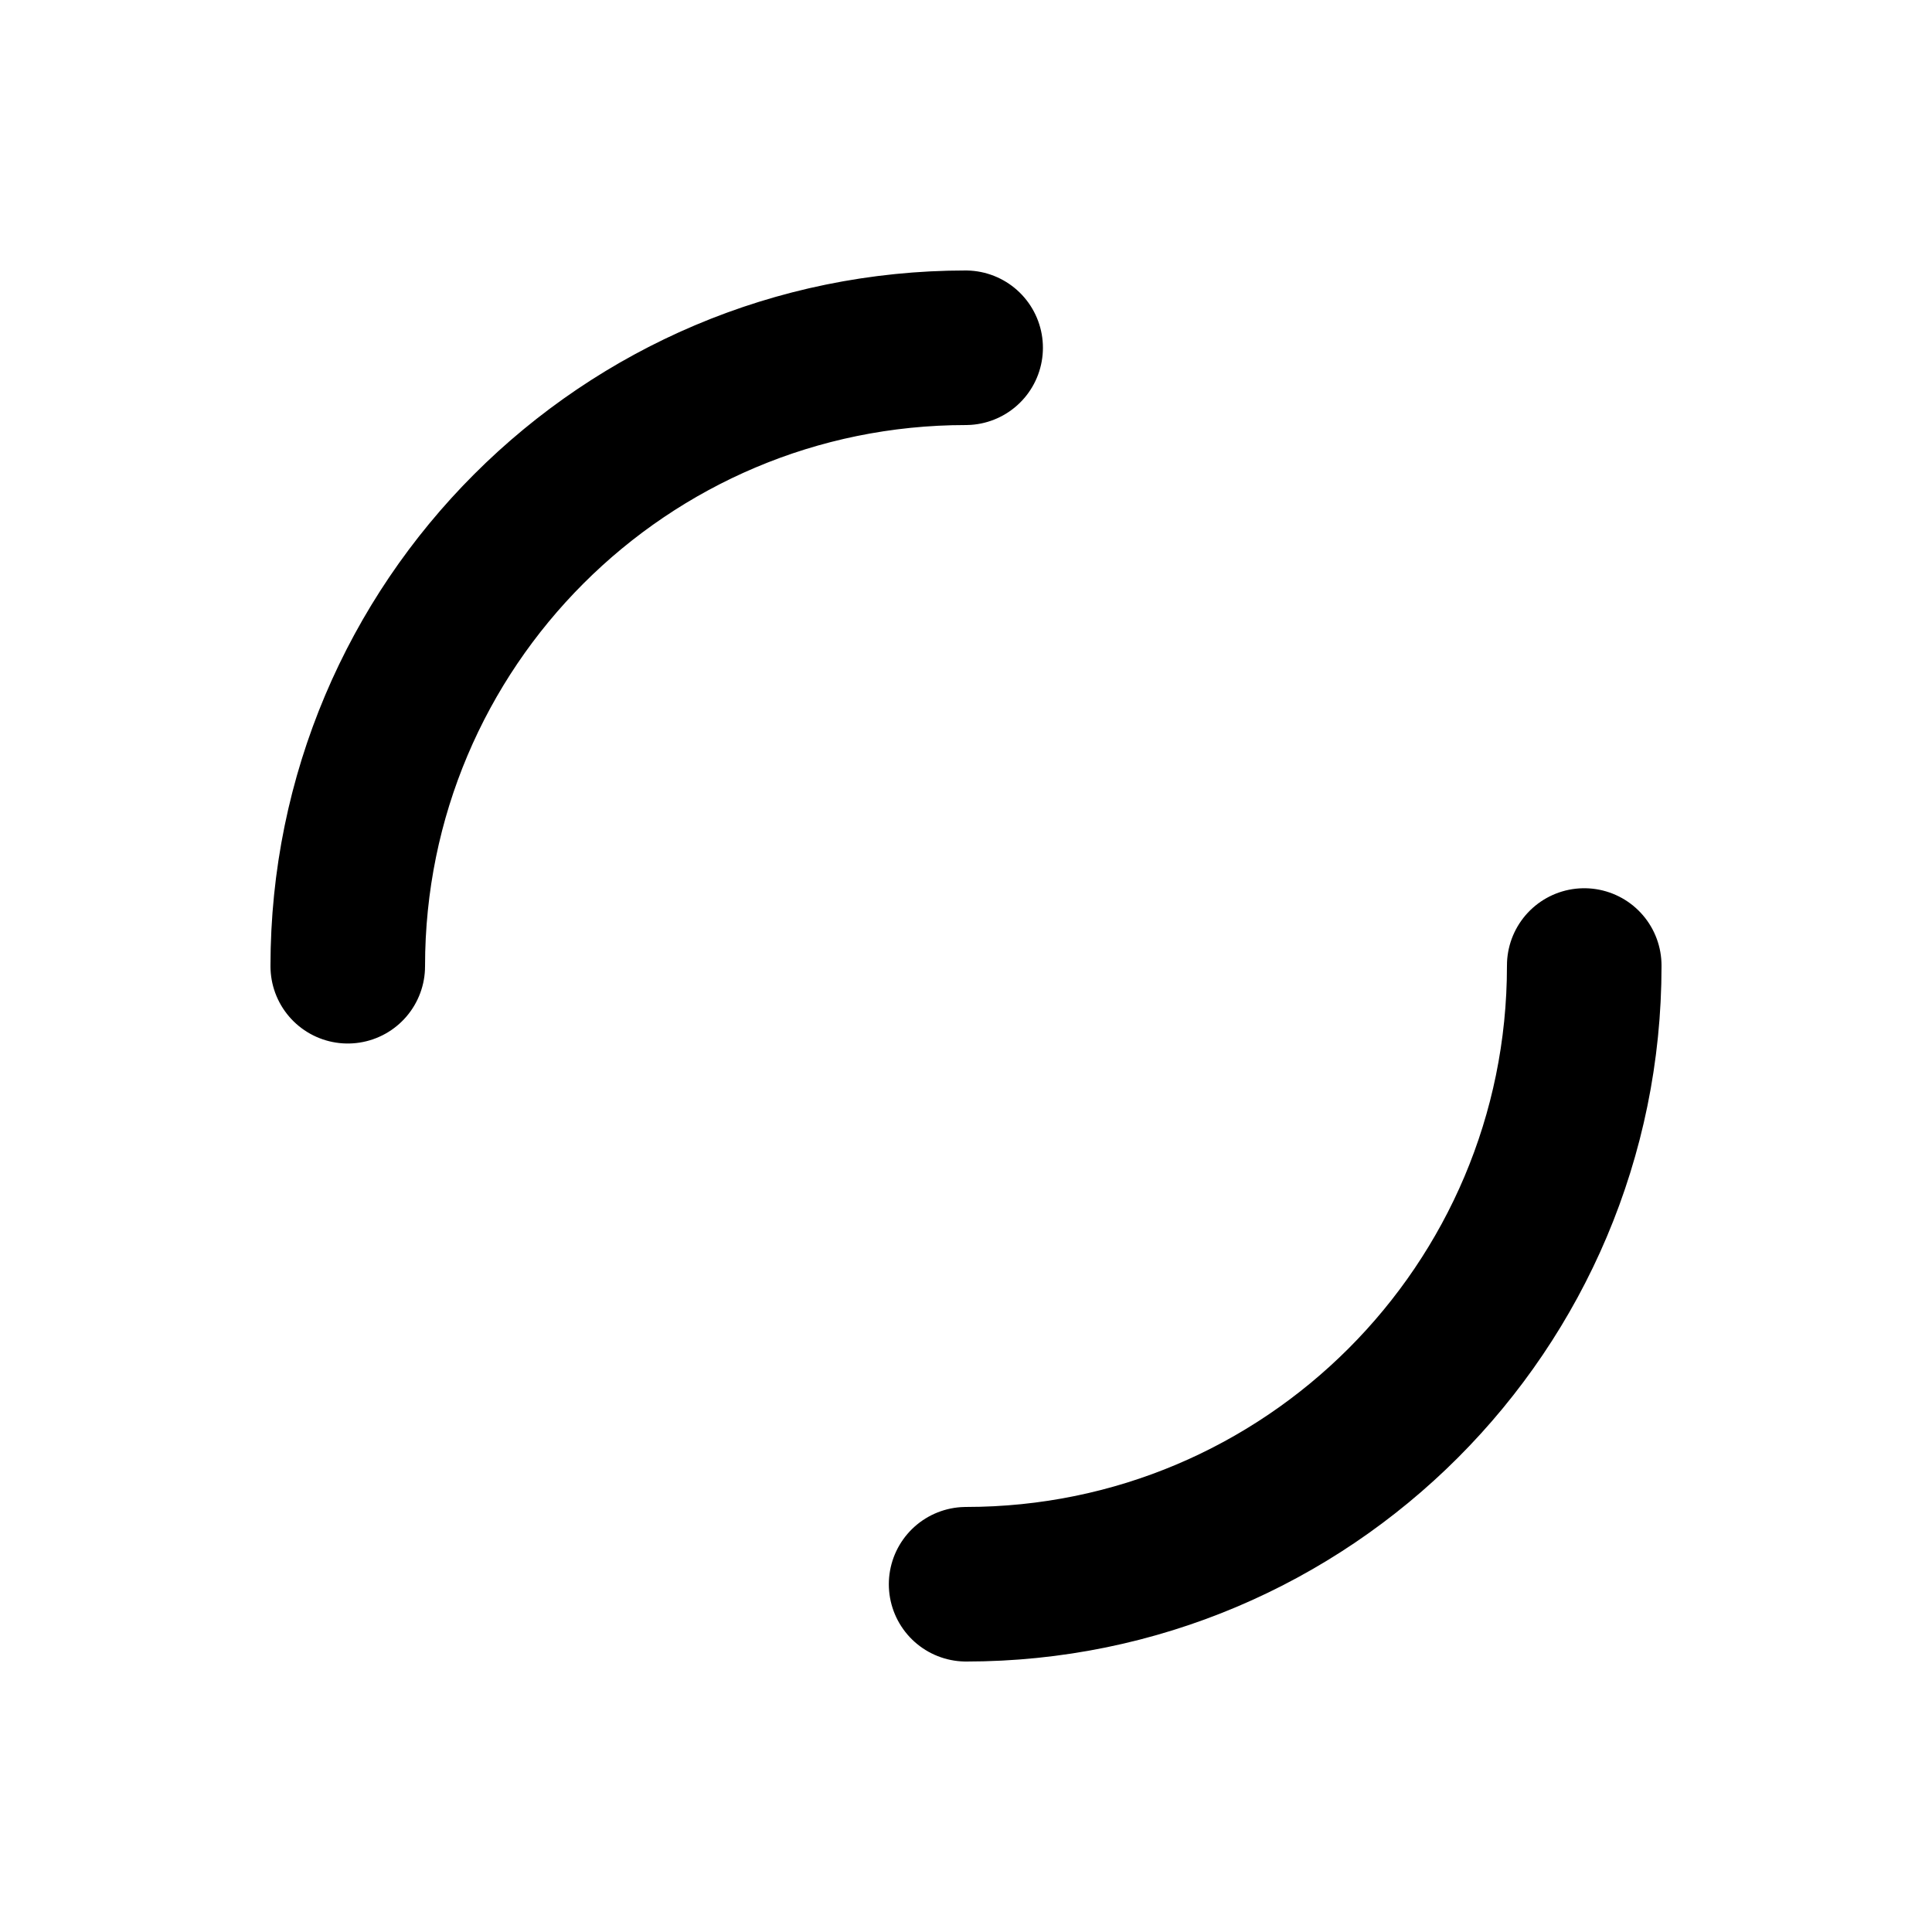
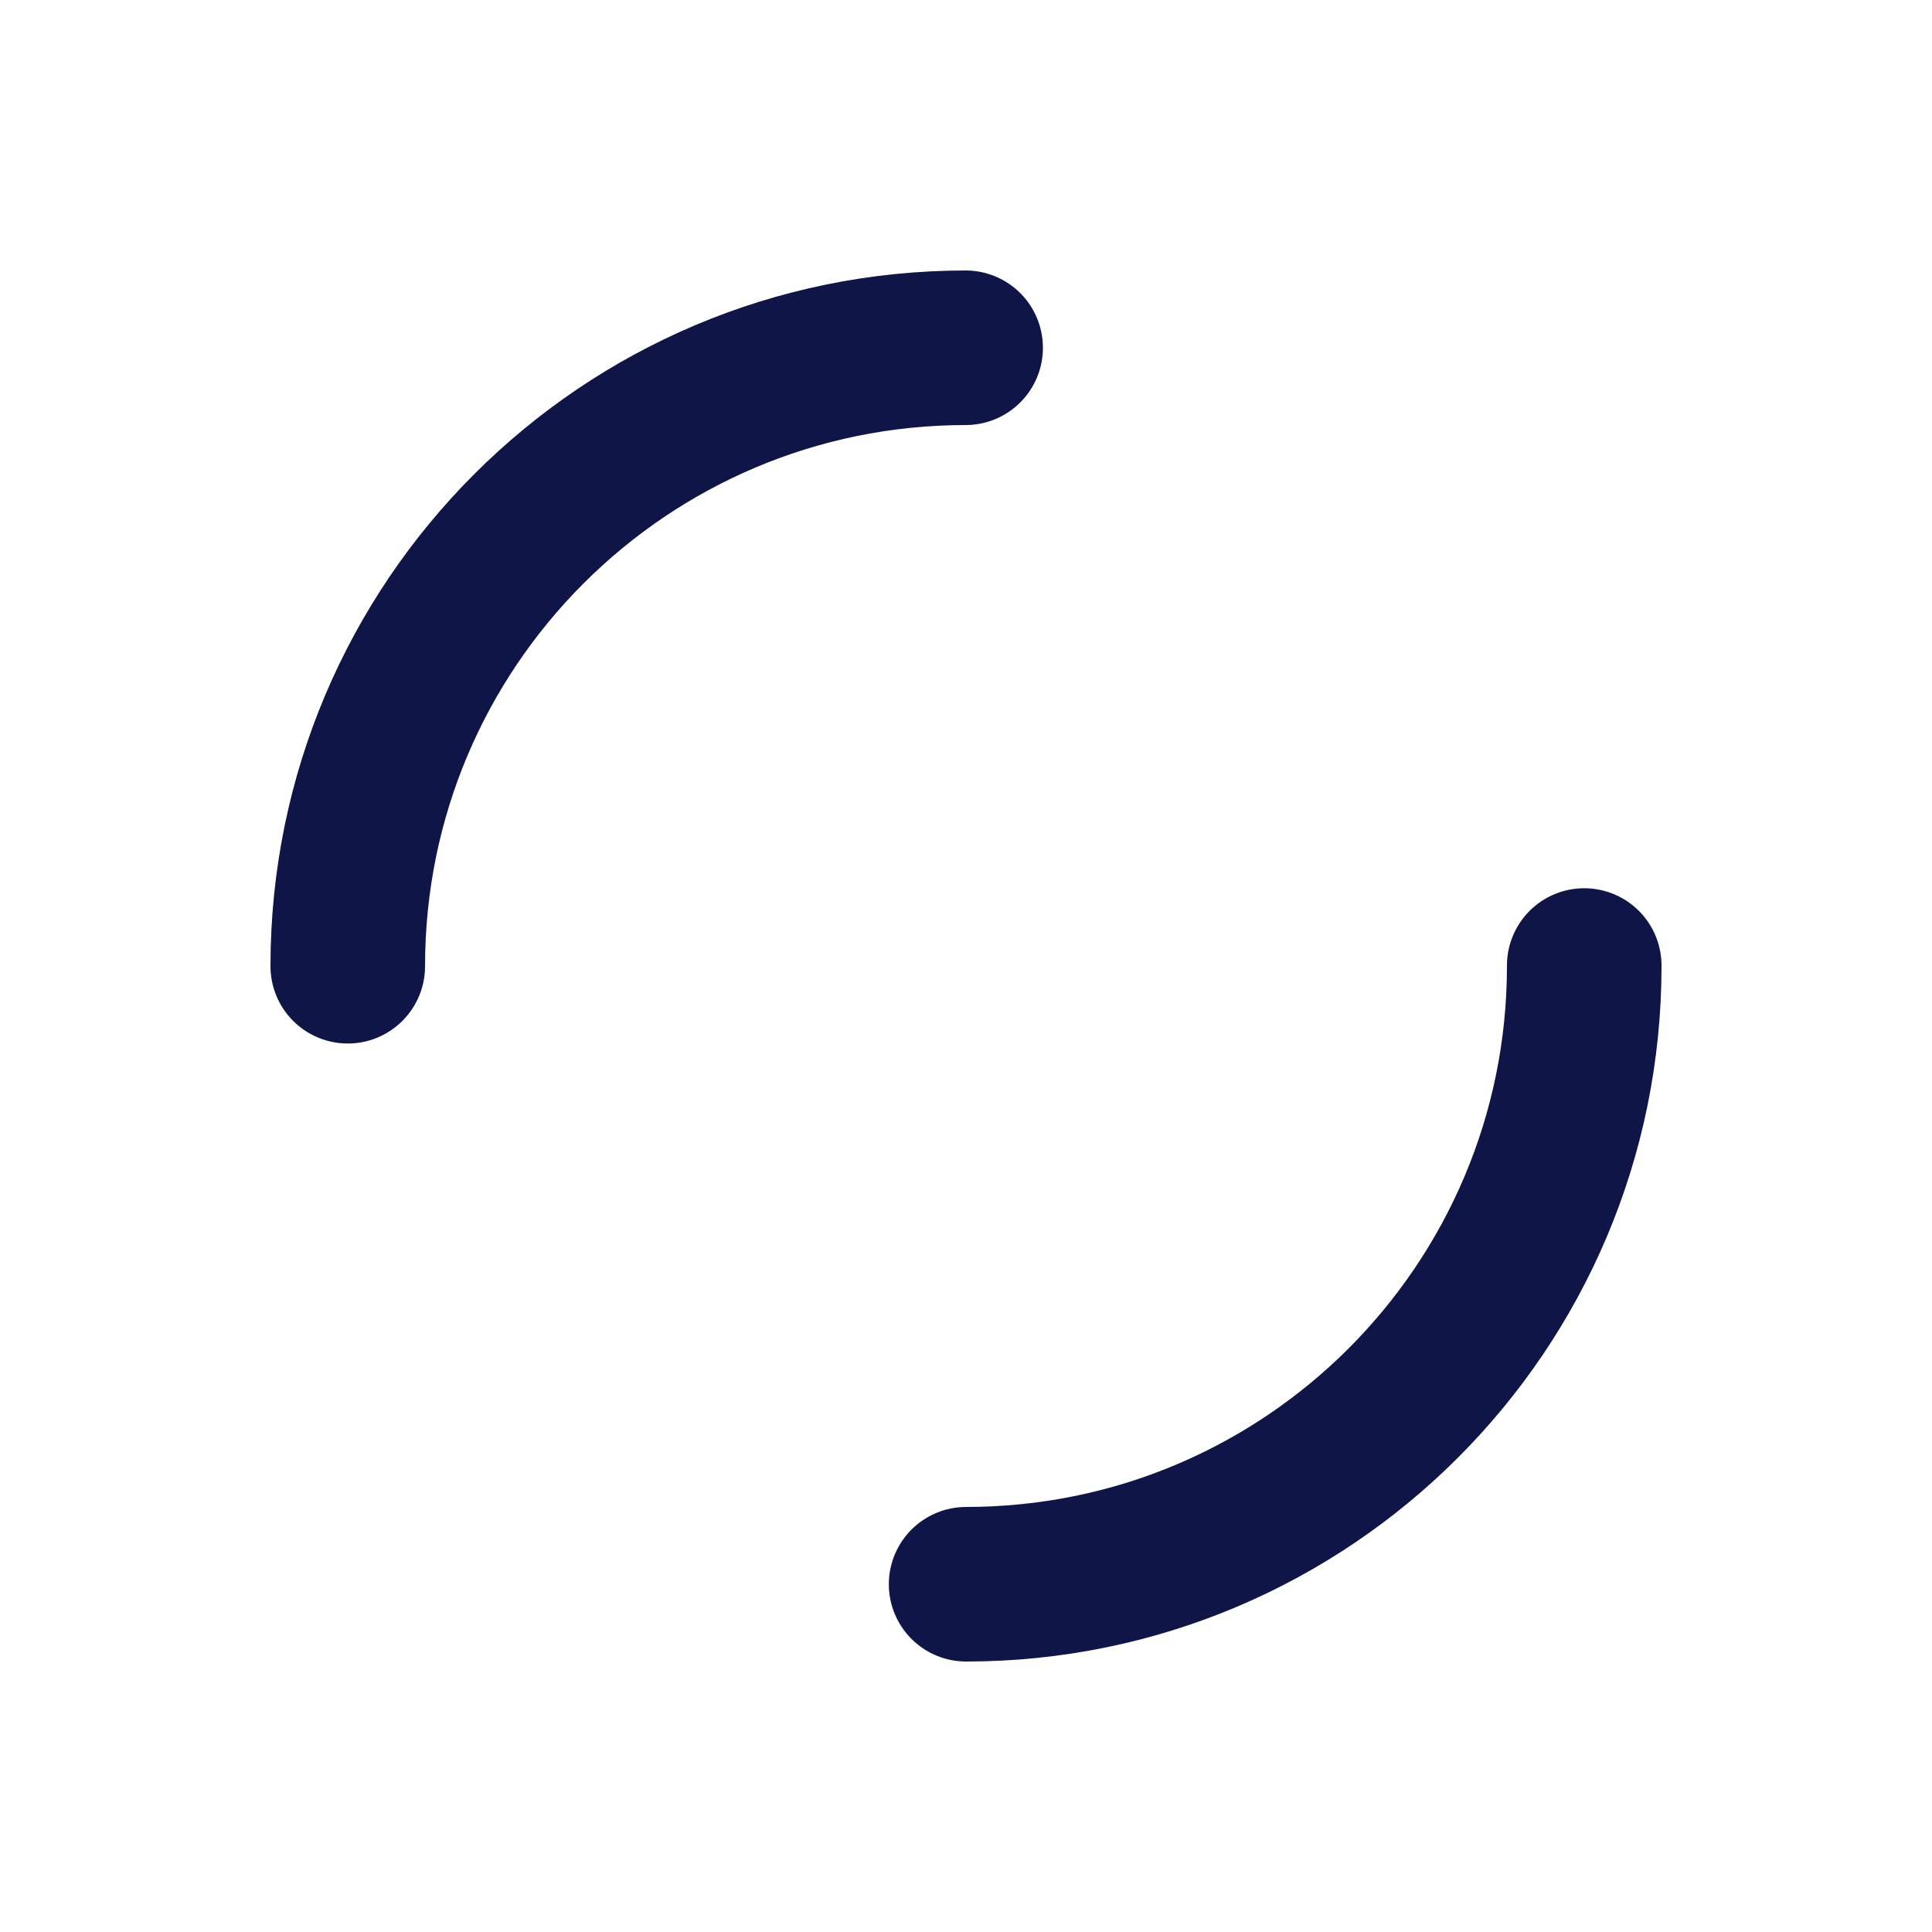
<svg xmlns="http://www.w3.org/2000/svg" style="margin: auto; display: block; shape-rendering: auto;" width="200px" height="200px" viewBox="0 0 100 100" preserveAspectRatio="xMidYMid">
-   <circle cx="50" cy="50" r="32" stroke-width="8" stroke="#000000" stroke-dasharray="50.265 50.265" fill="none" stroke-linecap="round">
+   <circle cx="50" cy="50" r="32" stroke-width="8" stroke="#0f1547" stroke-dasharray="50.265 50.265" fill="none" stroke-linecap="round">
    <animateTransform attributeName="transform" type="rotate" repeatCount="indefinite" dur="1s" keyTimes="0;1" values="0 50 50;360 50 50" />
  </circle>
</svg>
